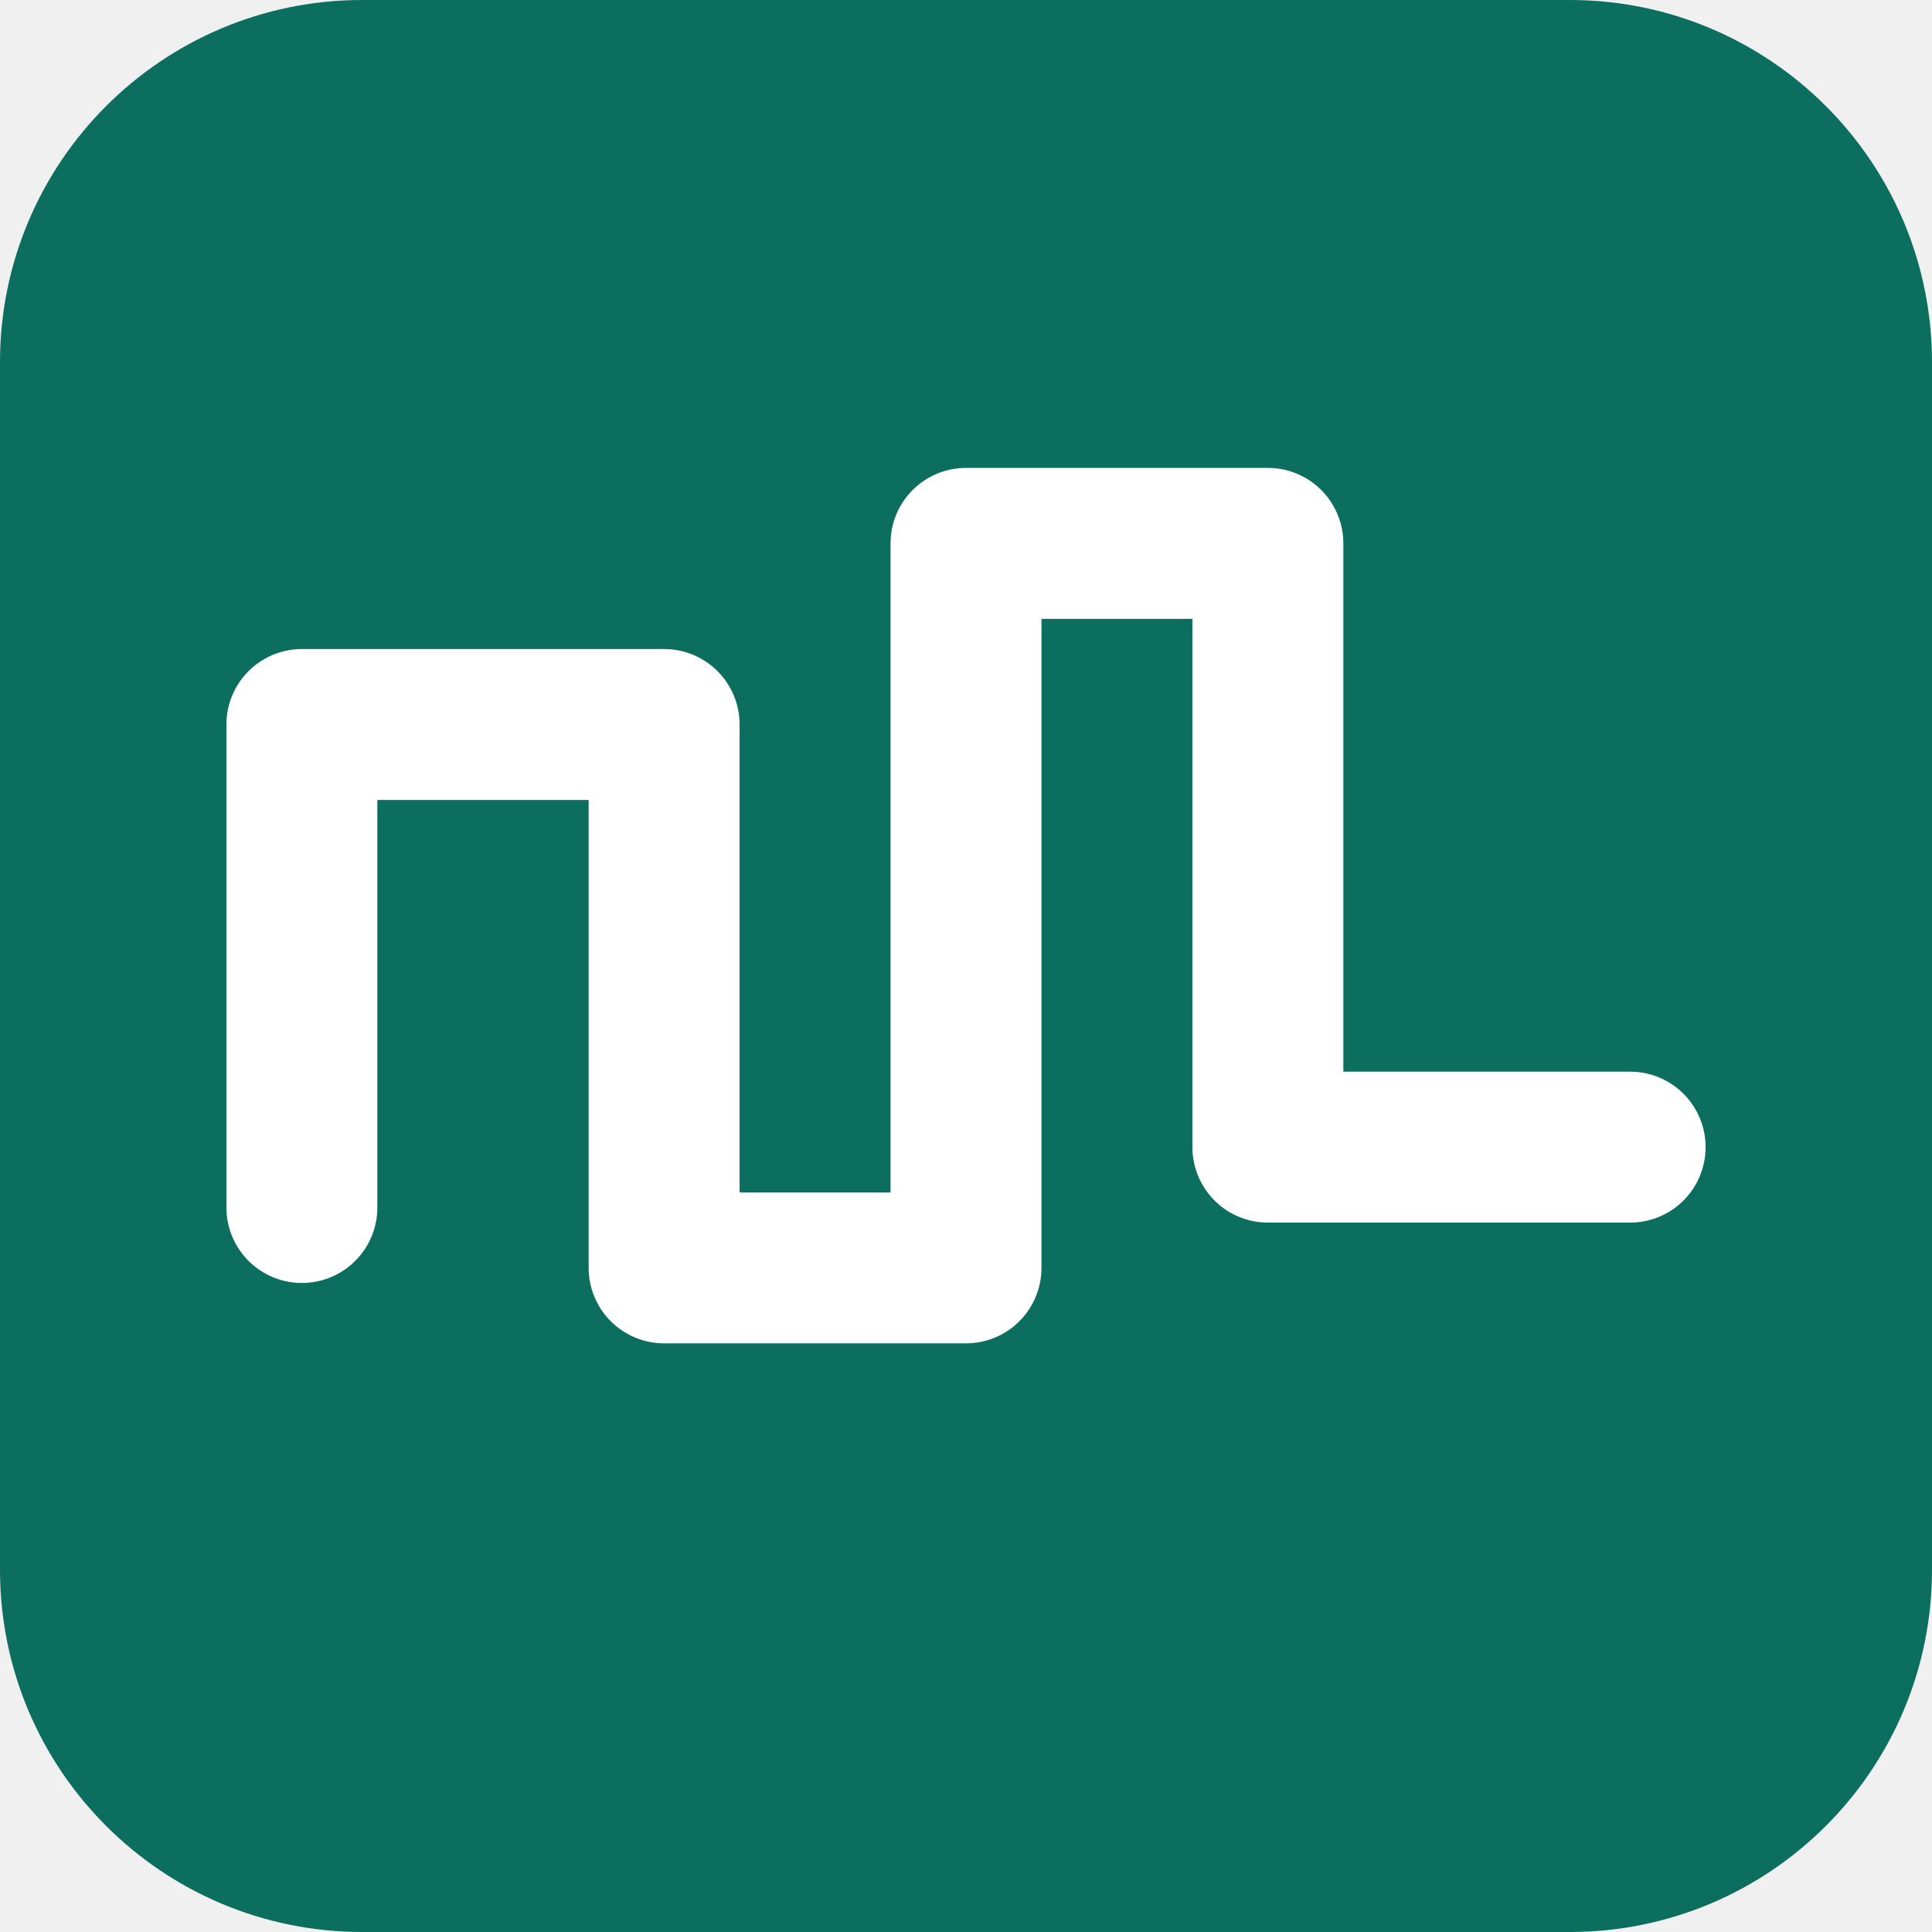
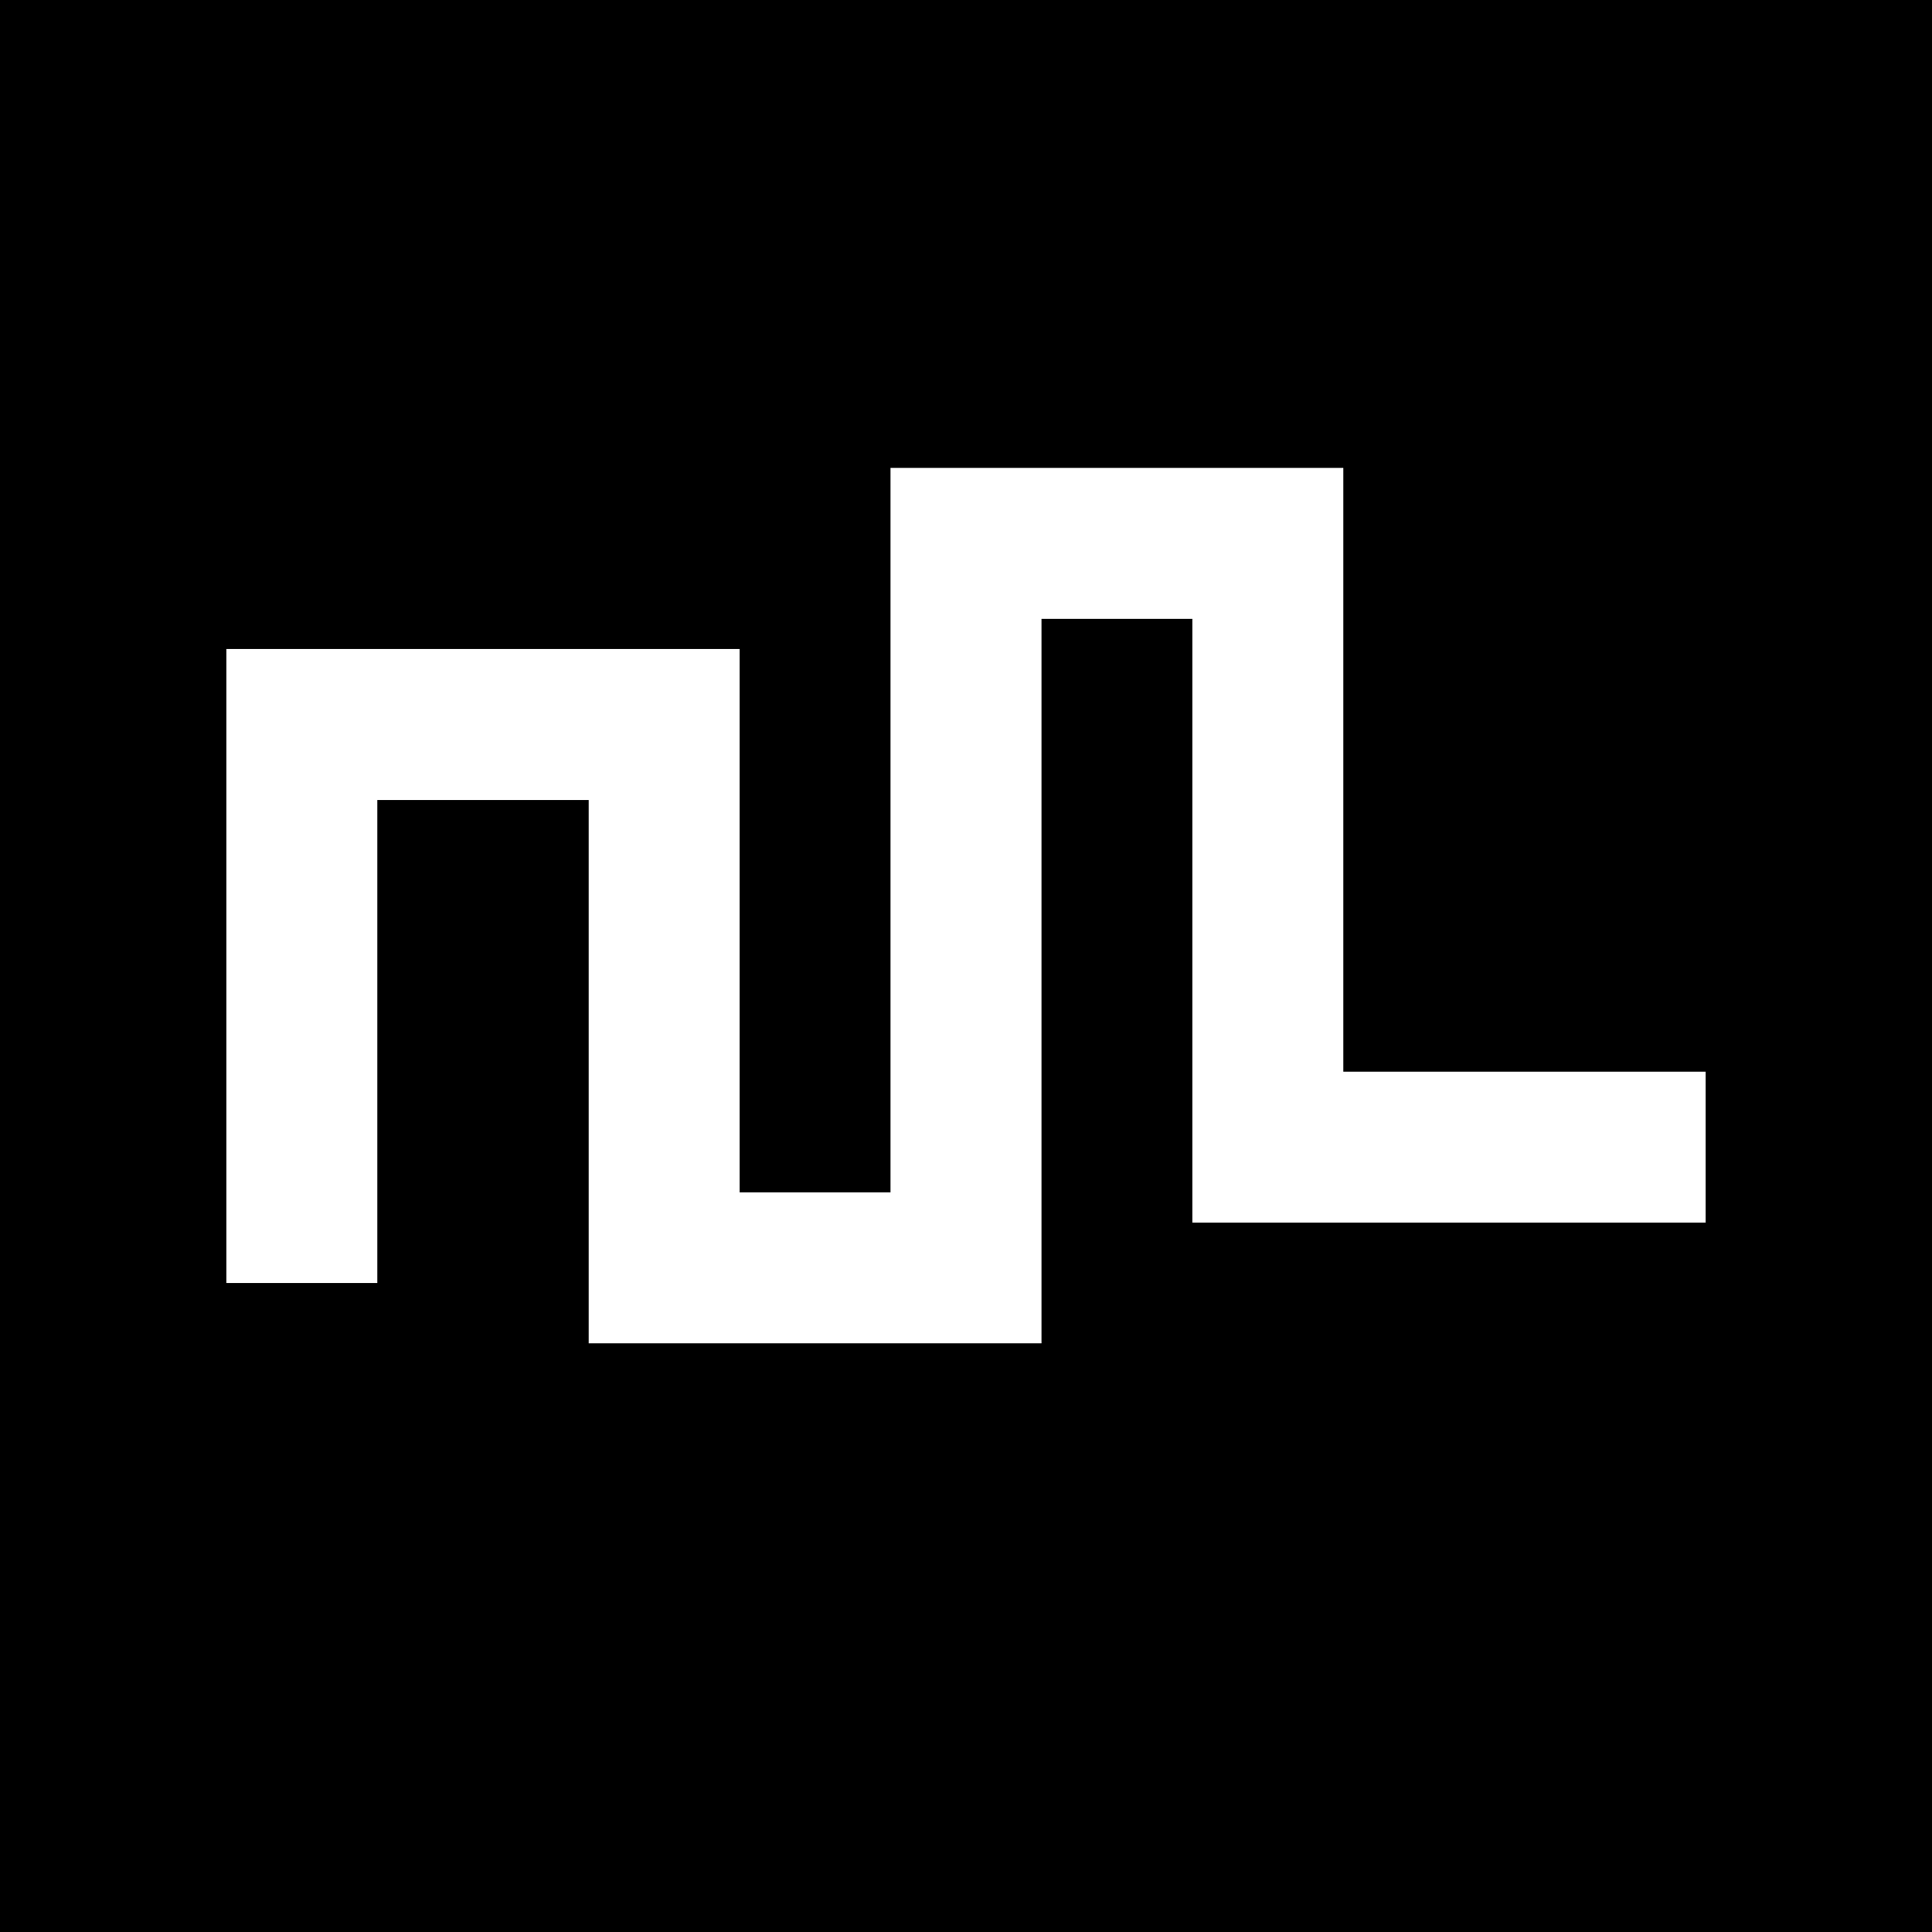
<svg xmlns="http://www.w3.org/2000/svg" viewBox="0 0 32 32">
-   <rect width="32" height="32" rx="6" fill="#0b6e5f" />
-   <path d="M5 20V12h6v9h5V9h5v10h6" fill="none" stroke="#fff" stroke-width="2.5" stroke-linejoin="round" stroke-linecap="round" />
+   <rect width="32" height="32" fill="#000" />
+   <path d="M5 20V12h6v9h5V9h5v10h6" fill="none" stroke="#fff" stroke-width="2.5" stroke-linejoin="miter" stroke-linecap="square" />
</svg>
